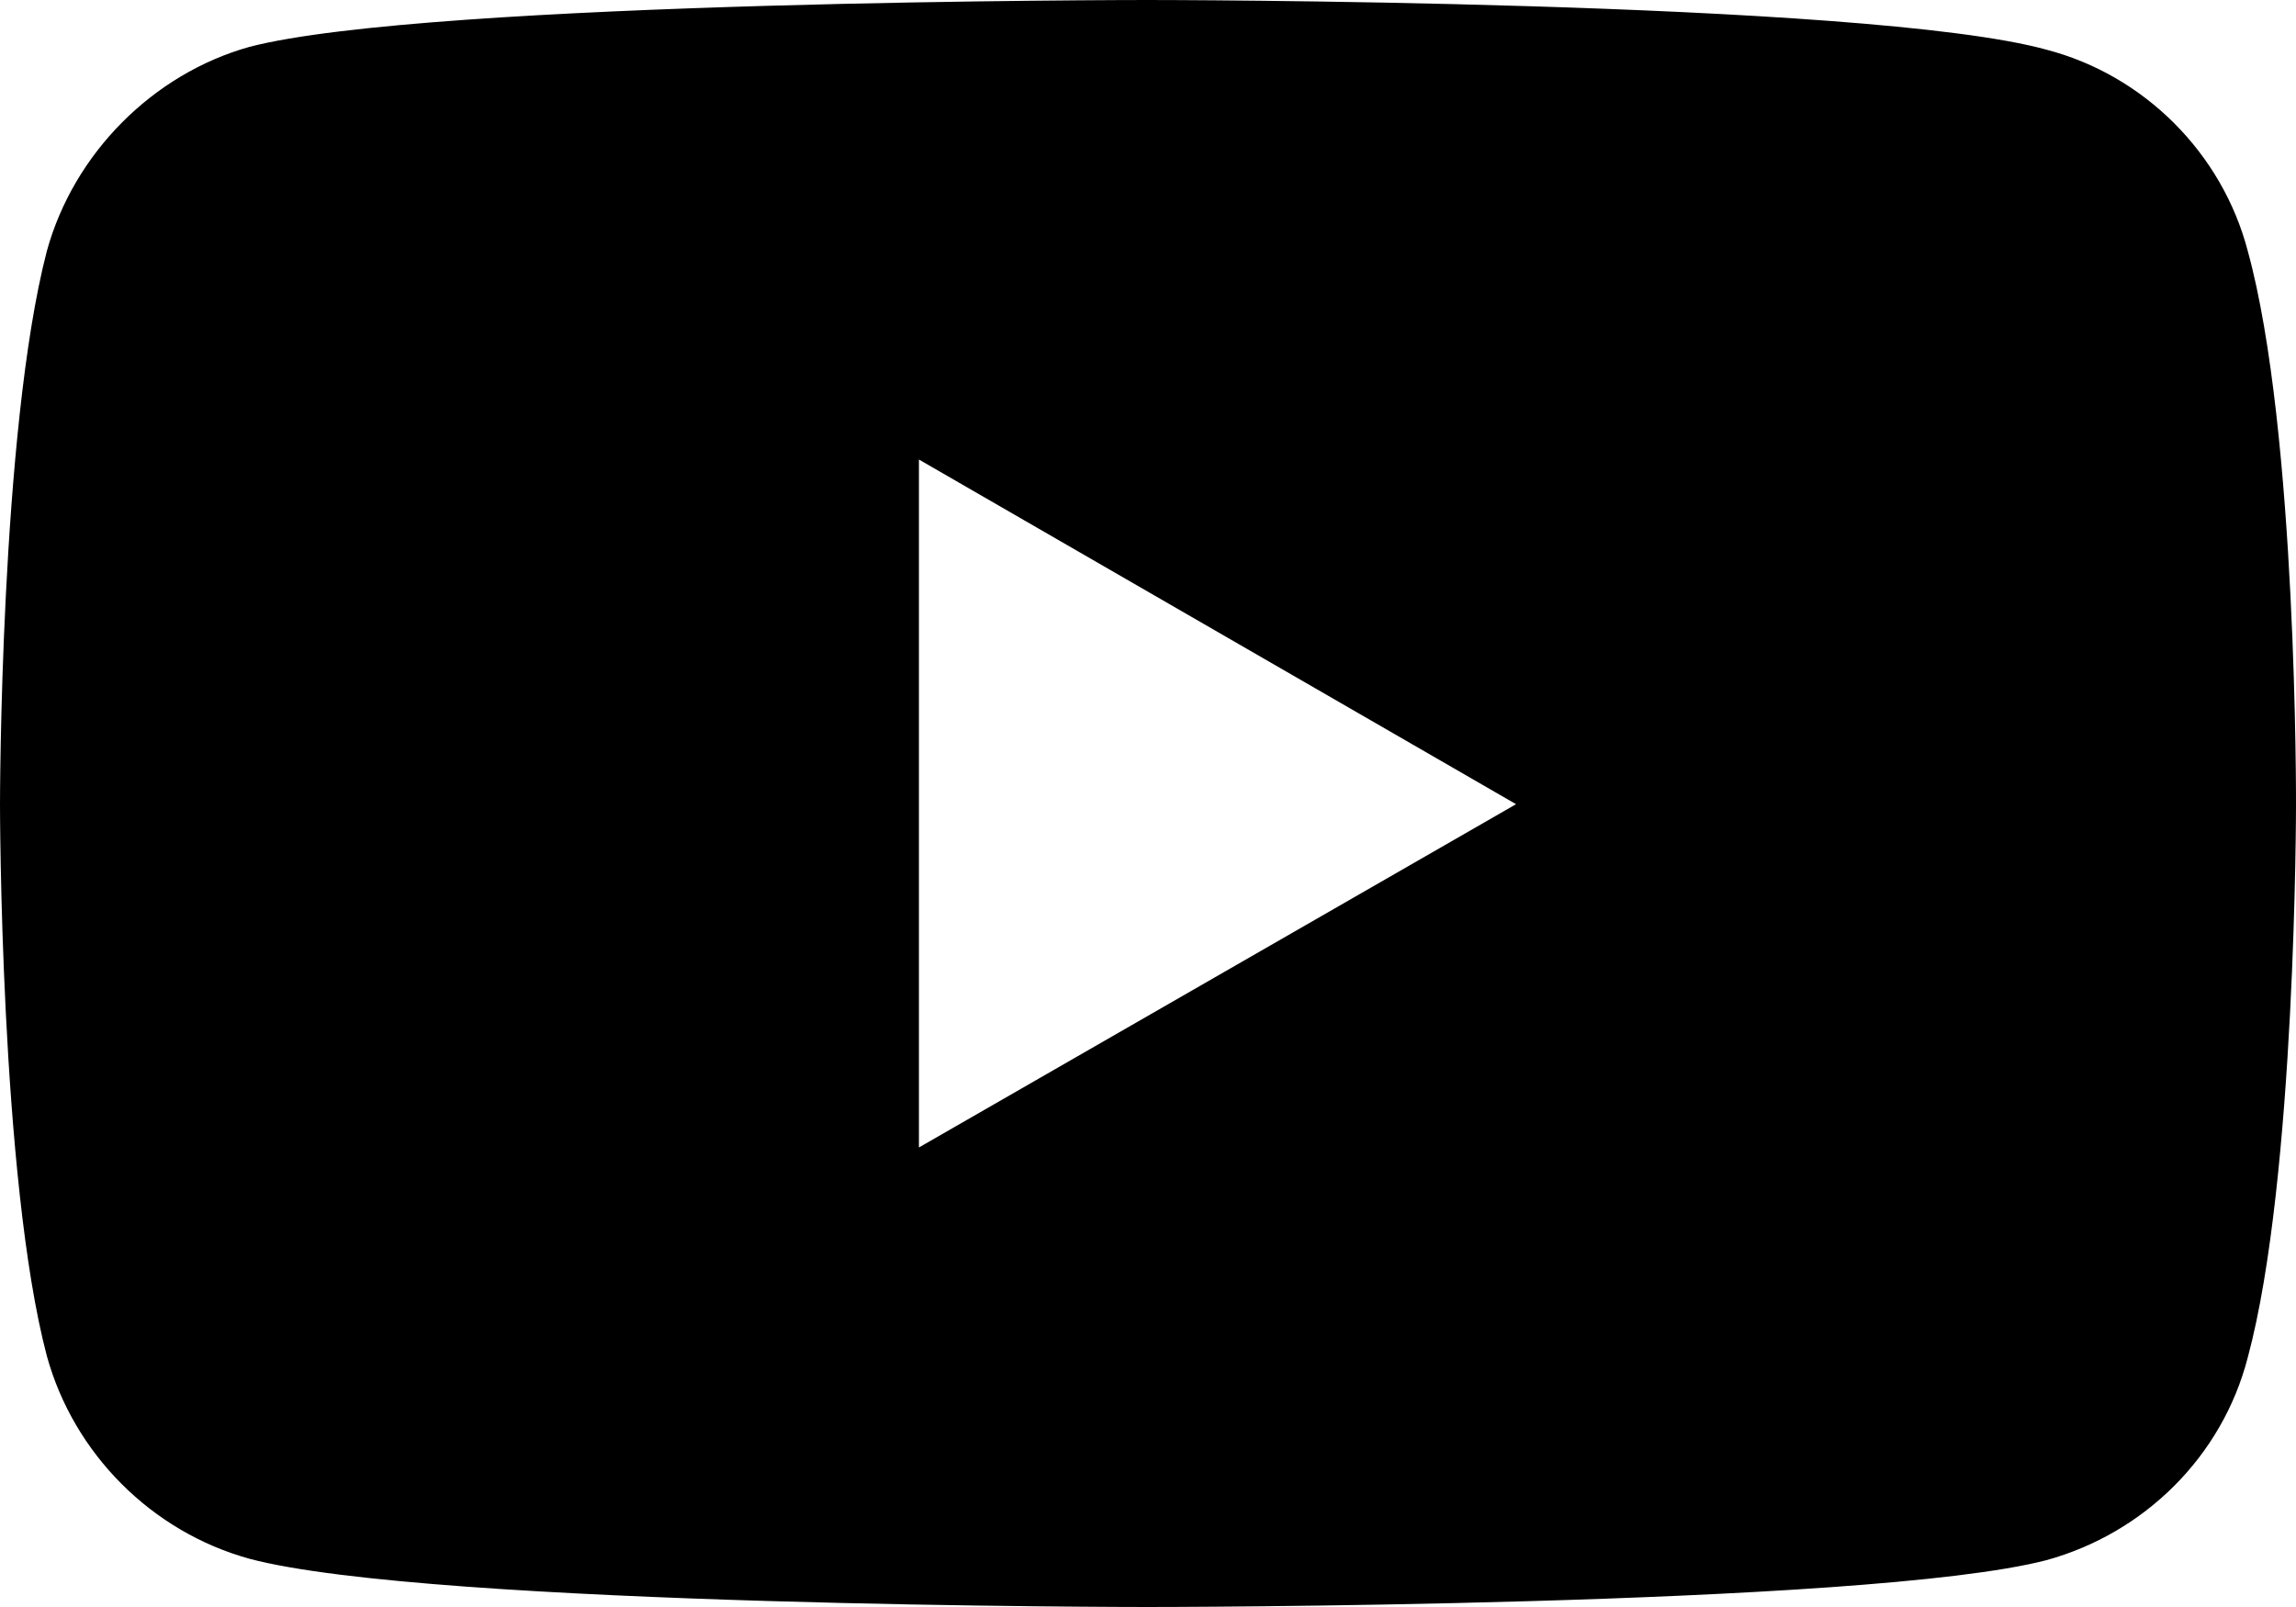
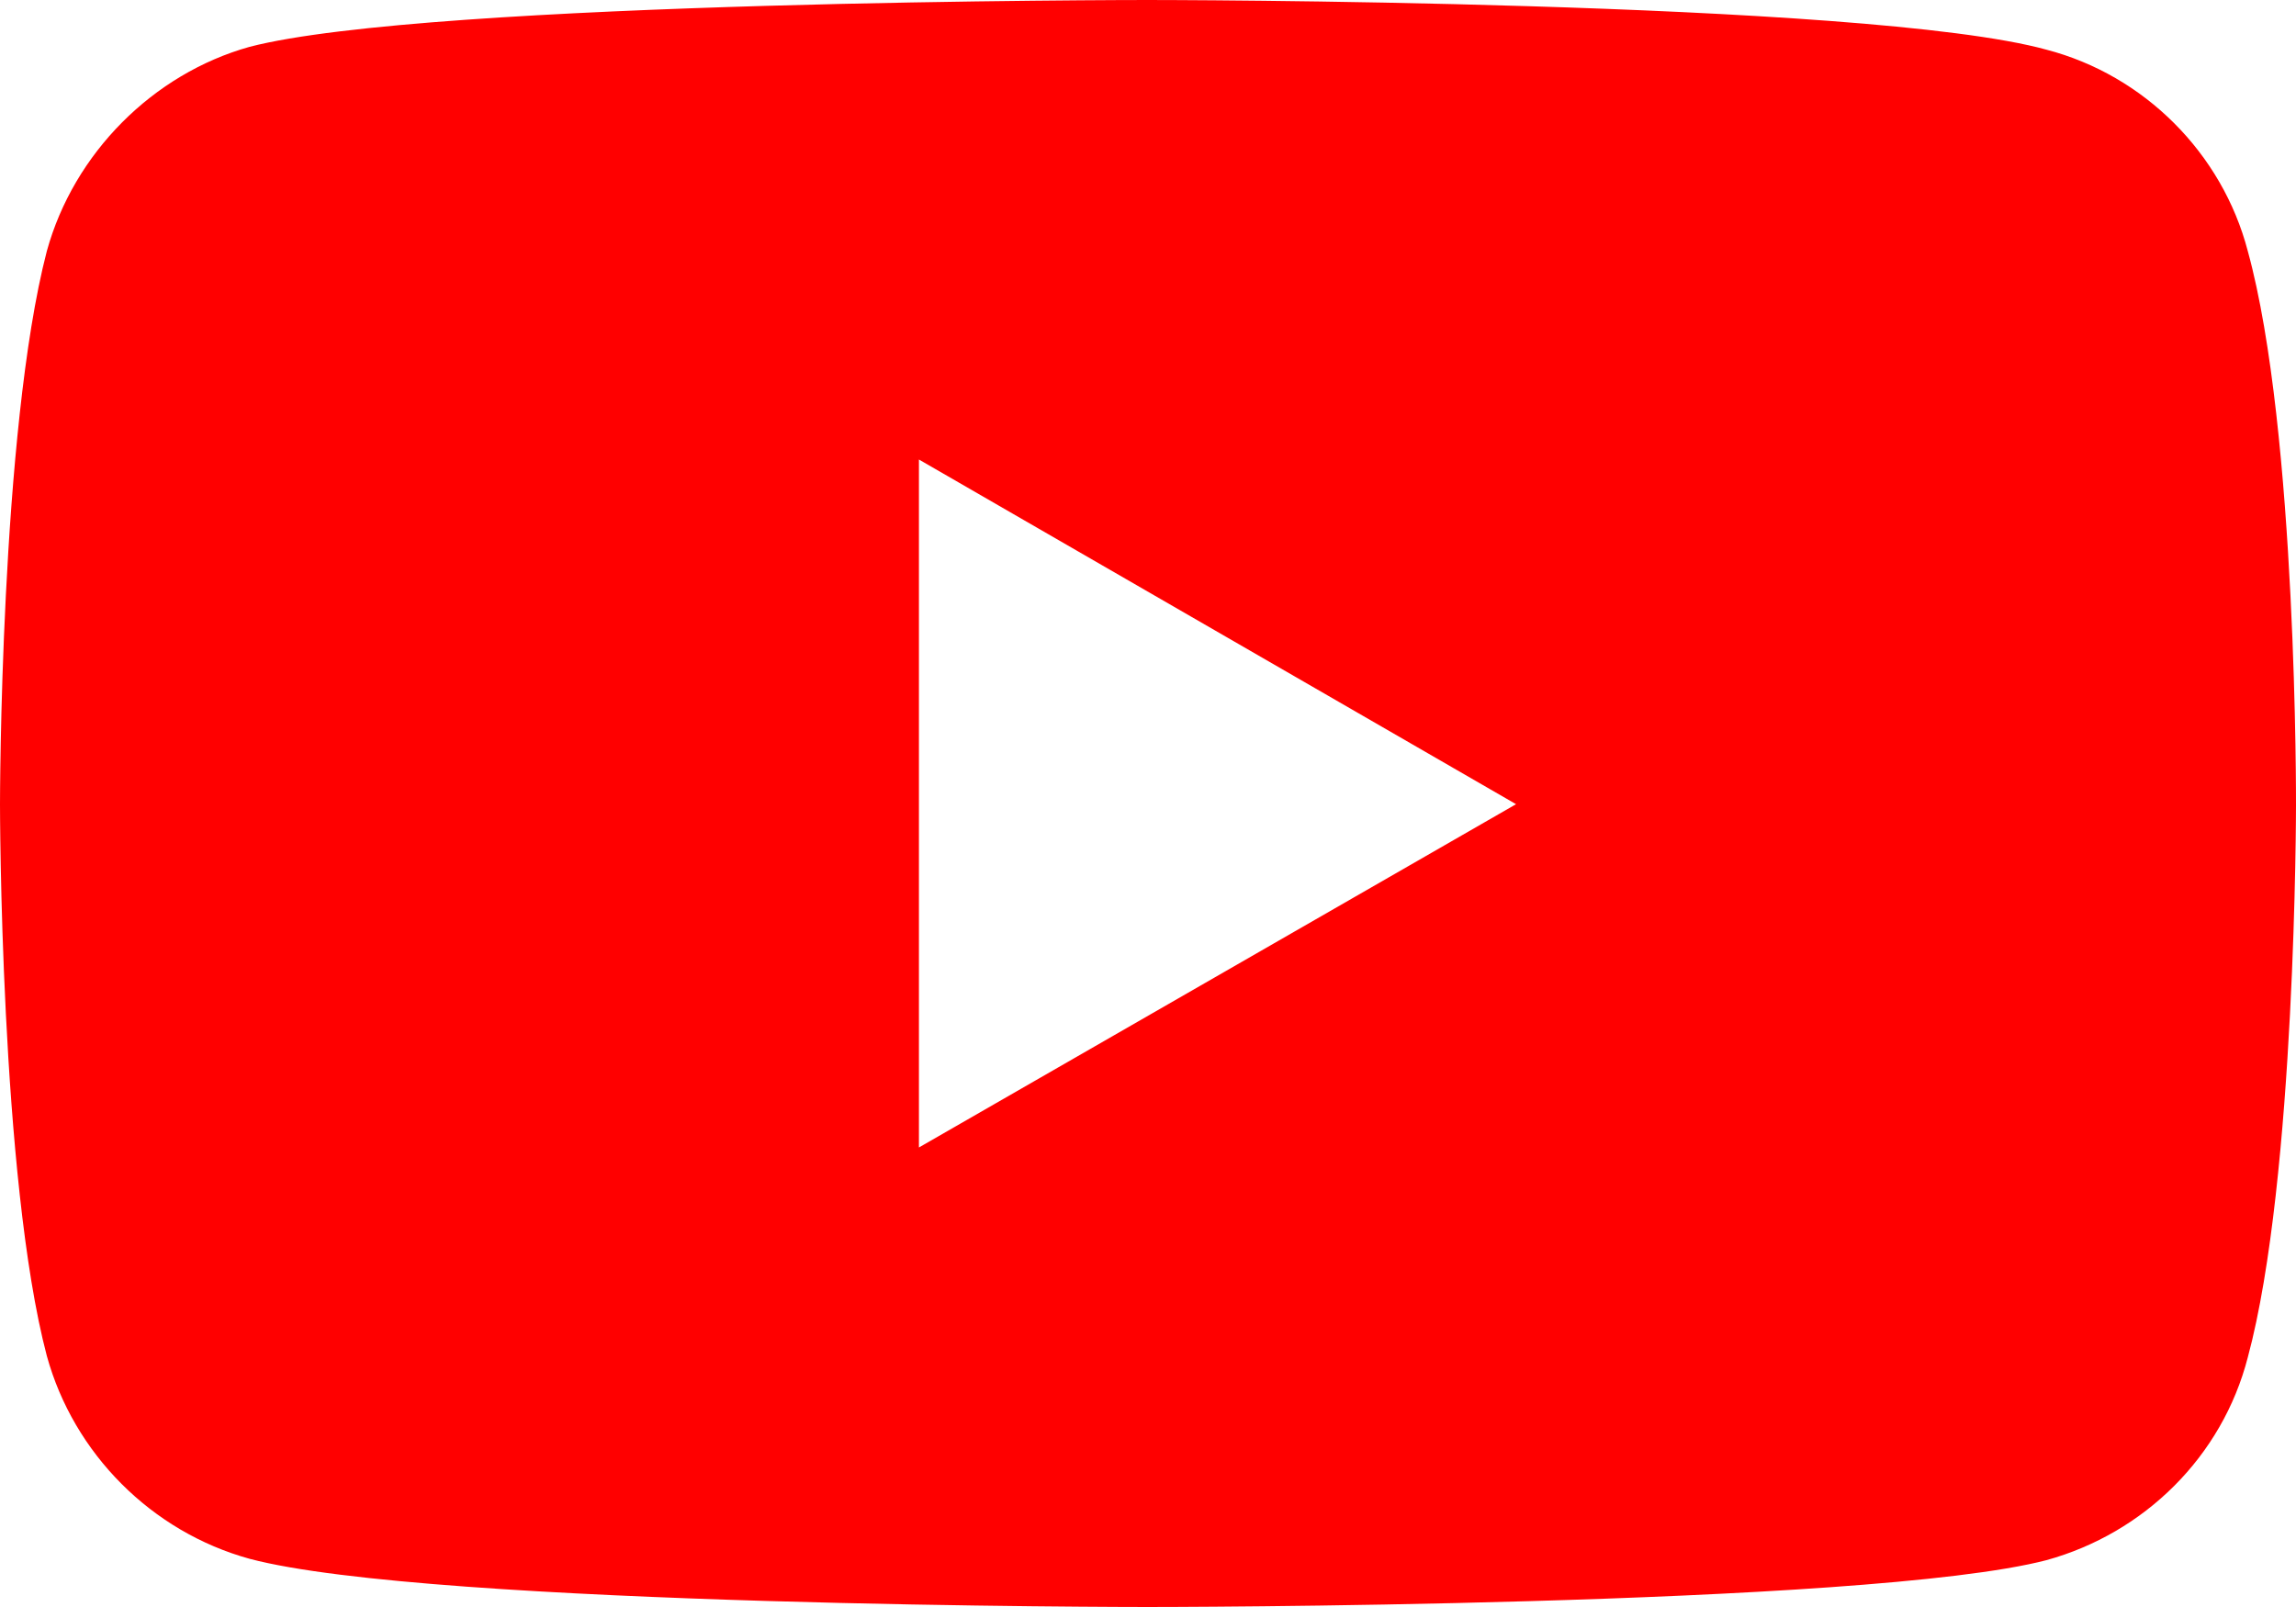
<svg xmlns="http://www.w3.org/2000/svg" width="30" height="21" viewBox="0 0 30 21" fill="none">
-   <path d="M14.991 0C14.991 0 5.614 8.70102e-06 3.261 0.612C2.001 0.964 0.964 2.002 0.612 3.281C1.39321e-05 5.634 0 10.509 0 10.509C0 10.509 1.39321e-05 15.403 0.612 17.719C0.964 18.998 1.983 20.018 3.261 20.37C5.633 21 14.991 21 14.991 21C14.991 21 24.386 21 26.739 20.388C28.017 20.036 29.036 19.035 29.37 17.738C30 15.403 30 10.528 30 10.528C30 10.528 30.018 5.634 29.37 3.281C29.036 2.002 28.017 0.982 26.739 0.649C24.386 2.96401e-05 14.991 0 14.991 0ZM12.007 6.005L19.809 10.509L12.007 14.995V6.005Z" fill="black" />
+   <path d="M14.991 0C14.991 0 5.614 8.70102e-06 3.261 0.612C2.001 0.964 0.964 2.002 0.612 3.281C1.39321e-05 5.634 0 10.509 0 10.509C0 10.509 1.39321e-05 15.403 0.612 17.719C0.964 18.998 1.983 20.018 3.261 20.37C5.633 21 14.991 21 14.991 21C14.991 21 24.386 21 26.739 20.388C28.017 20.036 29.036 19.035 29.37 17.738C30 15.403 30 10.528 30 10.528C30 10.528 30.018 5.634 29.37 3.281C29.036 2.002 28.017 0.982 26.739 0.649C24.386 2.96401e-05 14.991 0 14.991 0ZM12.007 6.005L19.809 10.509L12.007 14.995V6.005Z" fill="#FF0000" />
</svg>
